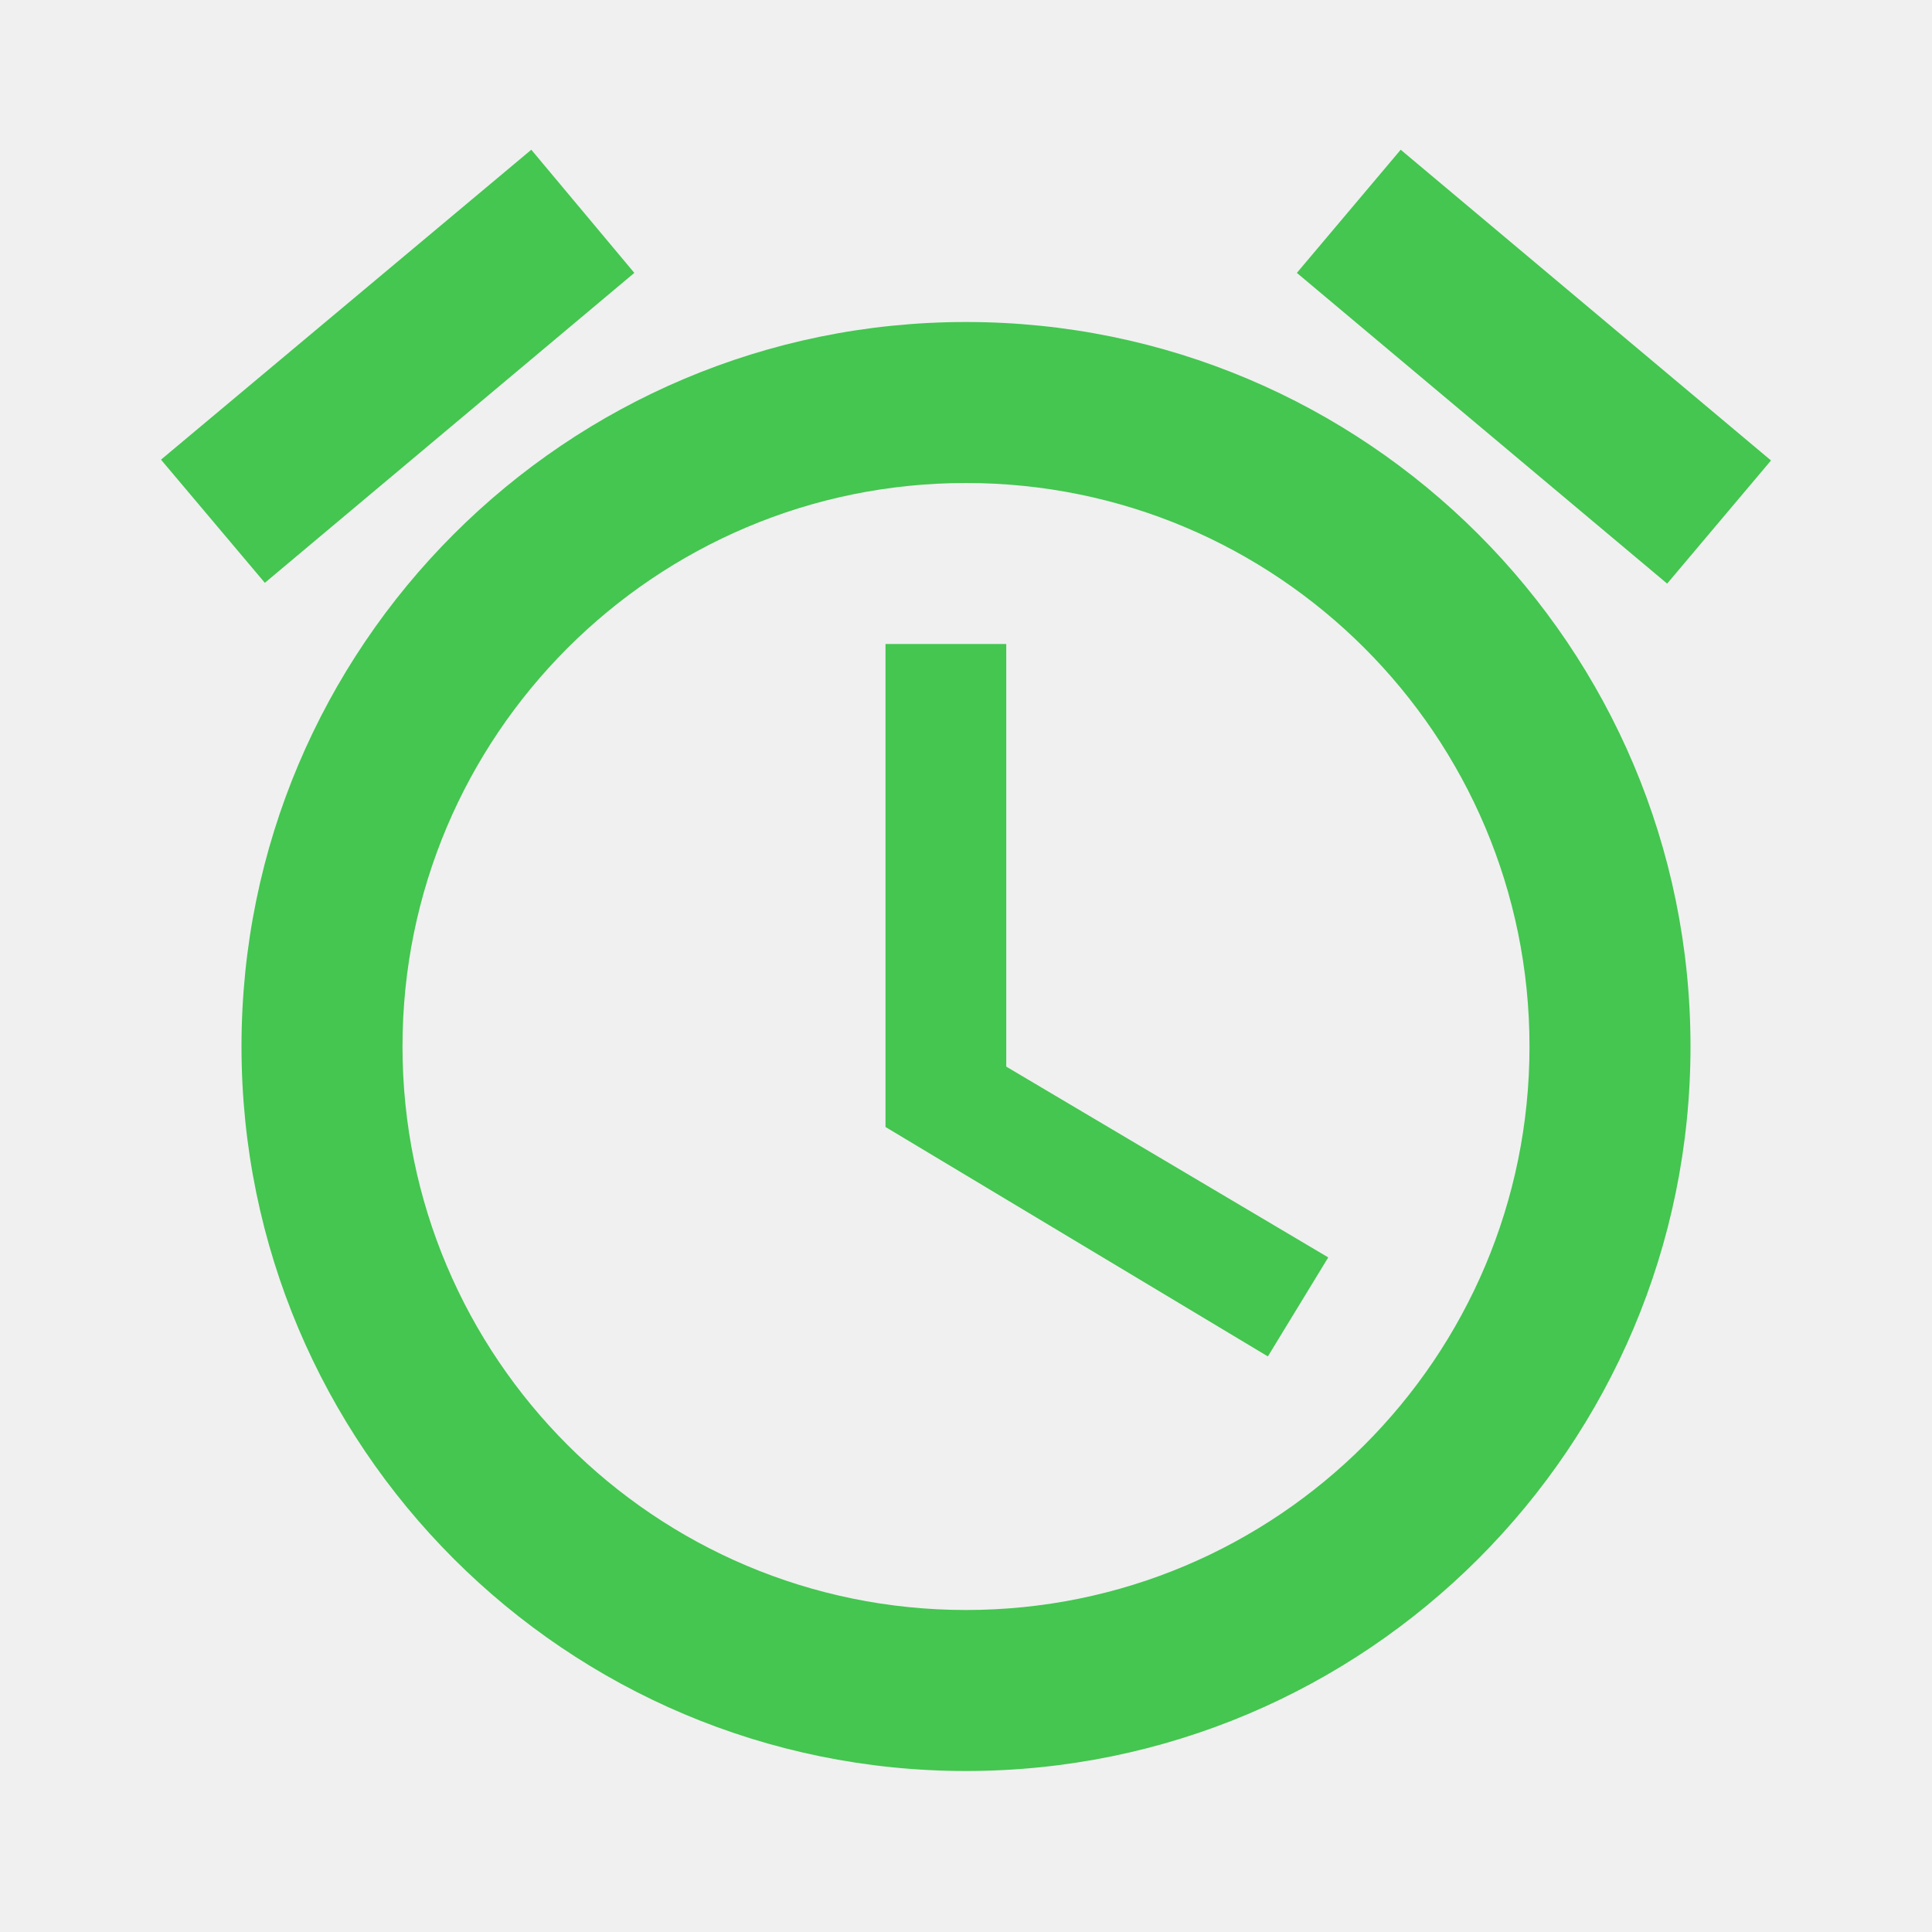
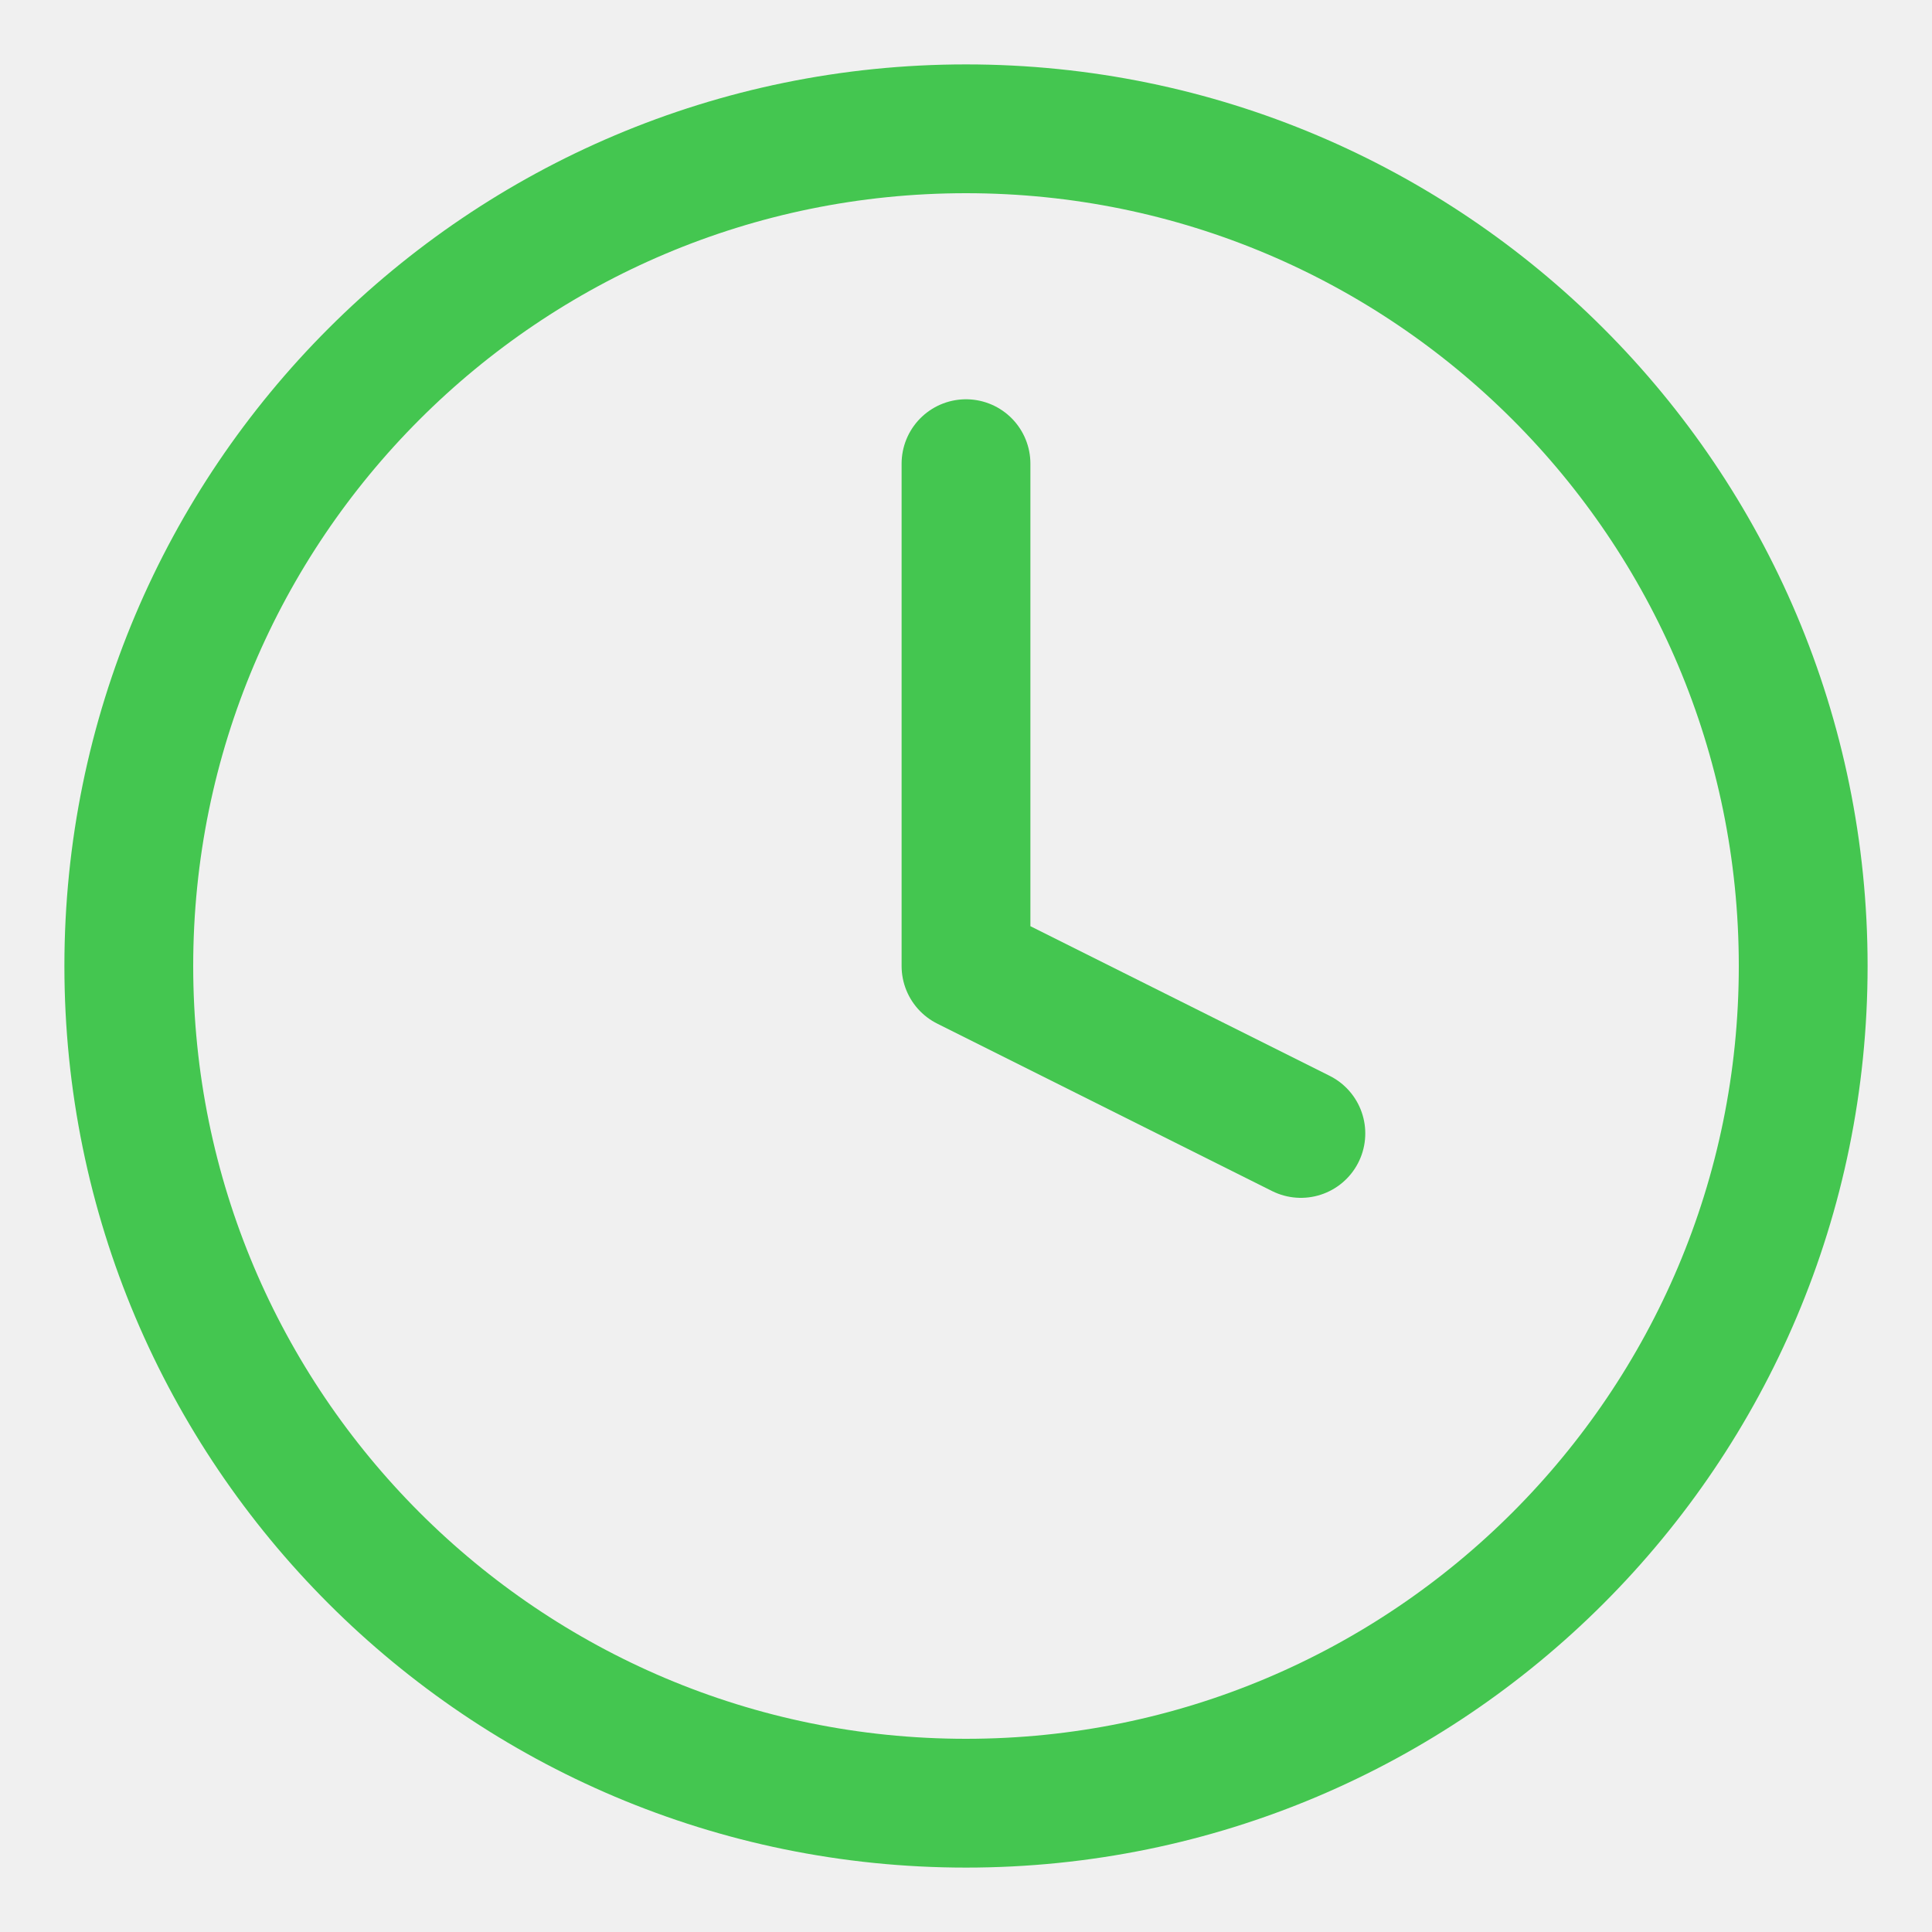
- <svg xmlns="http://www.w3.org/2000/svg" id="레이어_1" data-name="레이어 1" viewBox="0 0 24 24">
+ <svg xmlns="http://www.w3.org/2000/svg" width="30" height="30" viewBox="0 0 30 30" fill="none">
+   <g clip-path="url(#clip0_395_3623)">
+     <path d="M15 28C22.18 28 28 22.18 28 15C28 7.82 22.18 2 15 2C7.82 2 2 7.82 2 15C2 22.18 7.82 28 15 28Z" stroke="#44C650" stroke-width="2" stroke-linecap="round" stroke-linejoin="round" />
+     <path d="M15 7.2V15L20.2 17.6" stroke="#44C650" stroke-width="2" stroke-linecap="round" stroke-linejoin="round" />
+   </g>
  <defs>
-     <style>.cls-1{fill:none;}.cls-2{fill:#44c650;}</style>
+     <clipPath id="clip0_395_3623">
+       <rect width="30" height="30" fill="white" />
+     </clipPath>
  </defs>
-   <path class="cls-1" d="M0,0H24V24H0Z" />
-   <path class="cls-2" d="M22,5.72,17.4,1.86,16.11,3.39l4.6,3.86ZM7.88,3.39,6.6,1.86,2,5.71,3.29,7.24ZM12.5,8H11v6l4.75,2.85.75-1.23-4-2.37ZM12,4a9,9,0,1,0,9,9A9,9,0,0,0,12,4Zm0,16a7,7,0,1,1,7-7A7,7,0,0,1,12,20Z" />
</svg>
